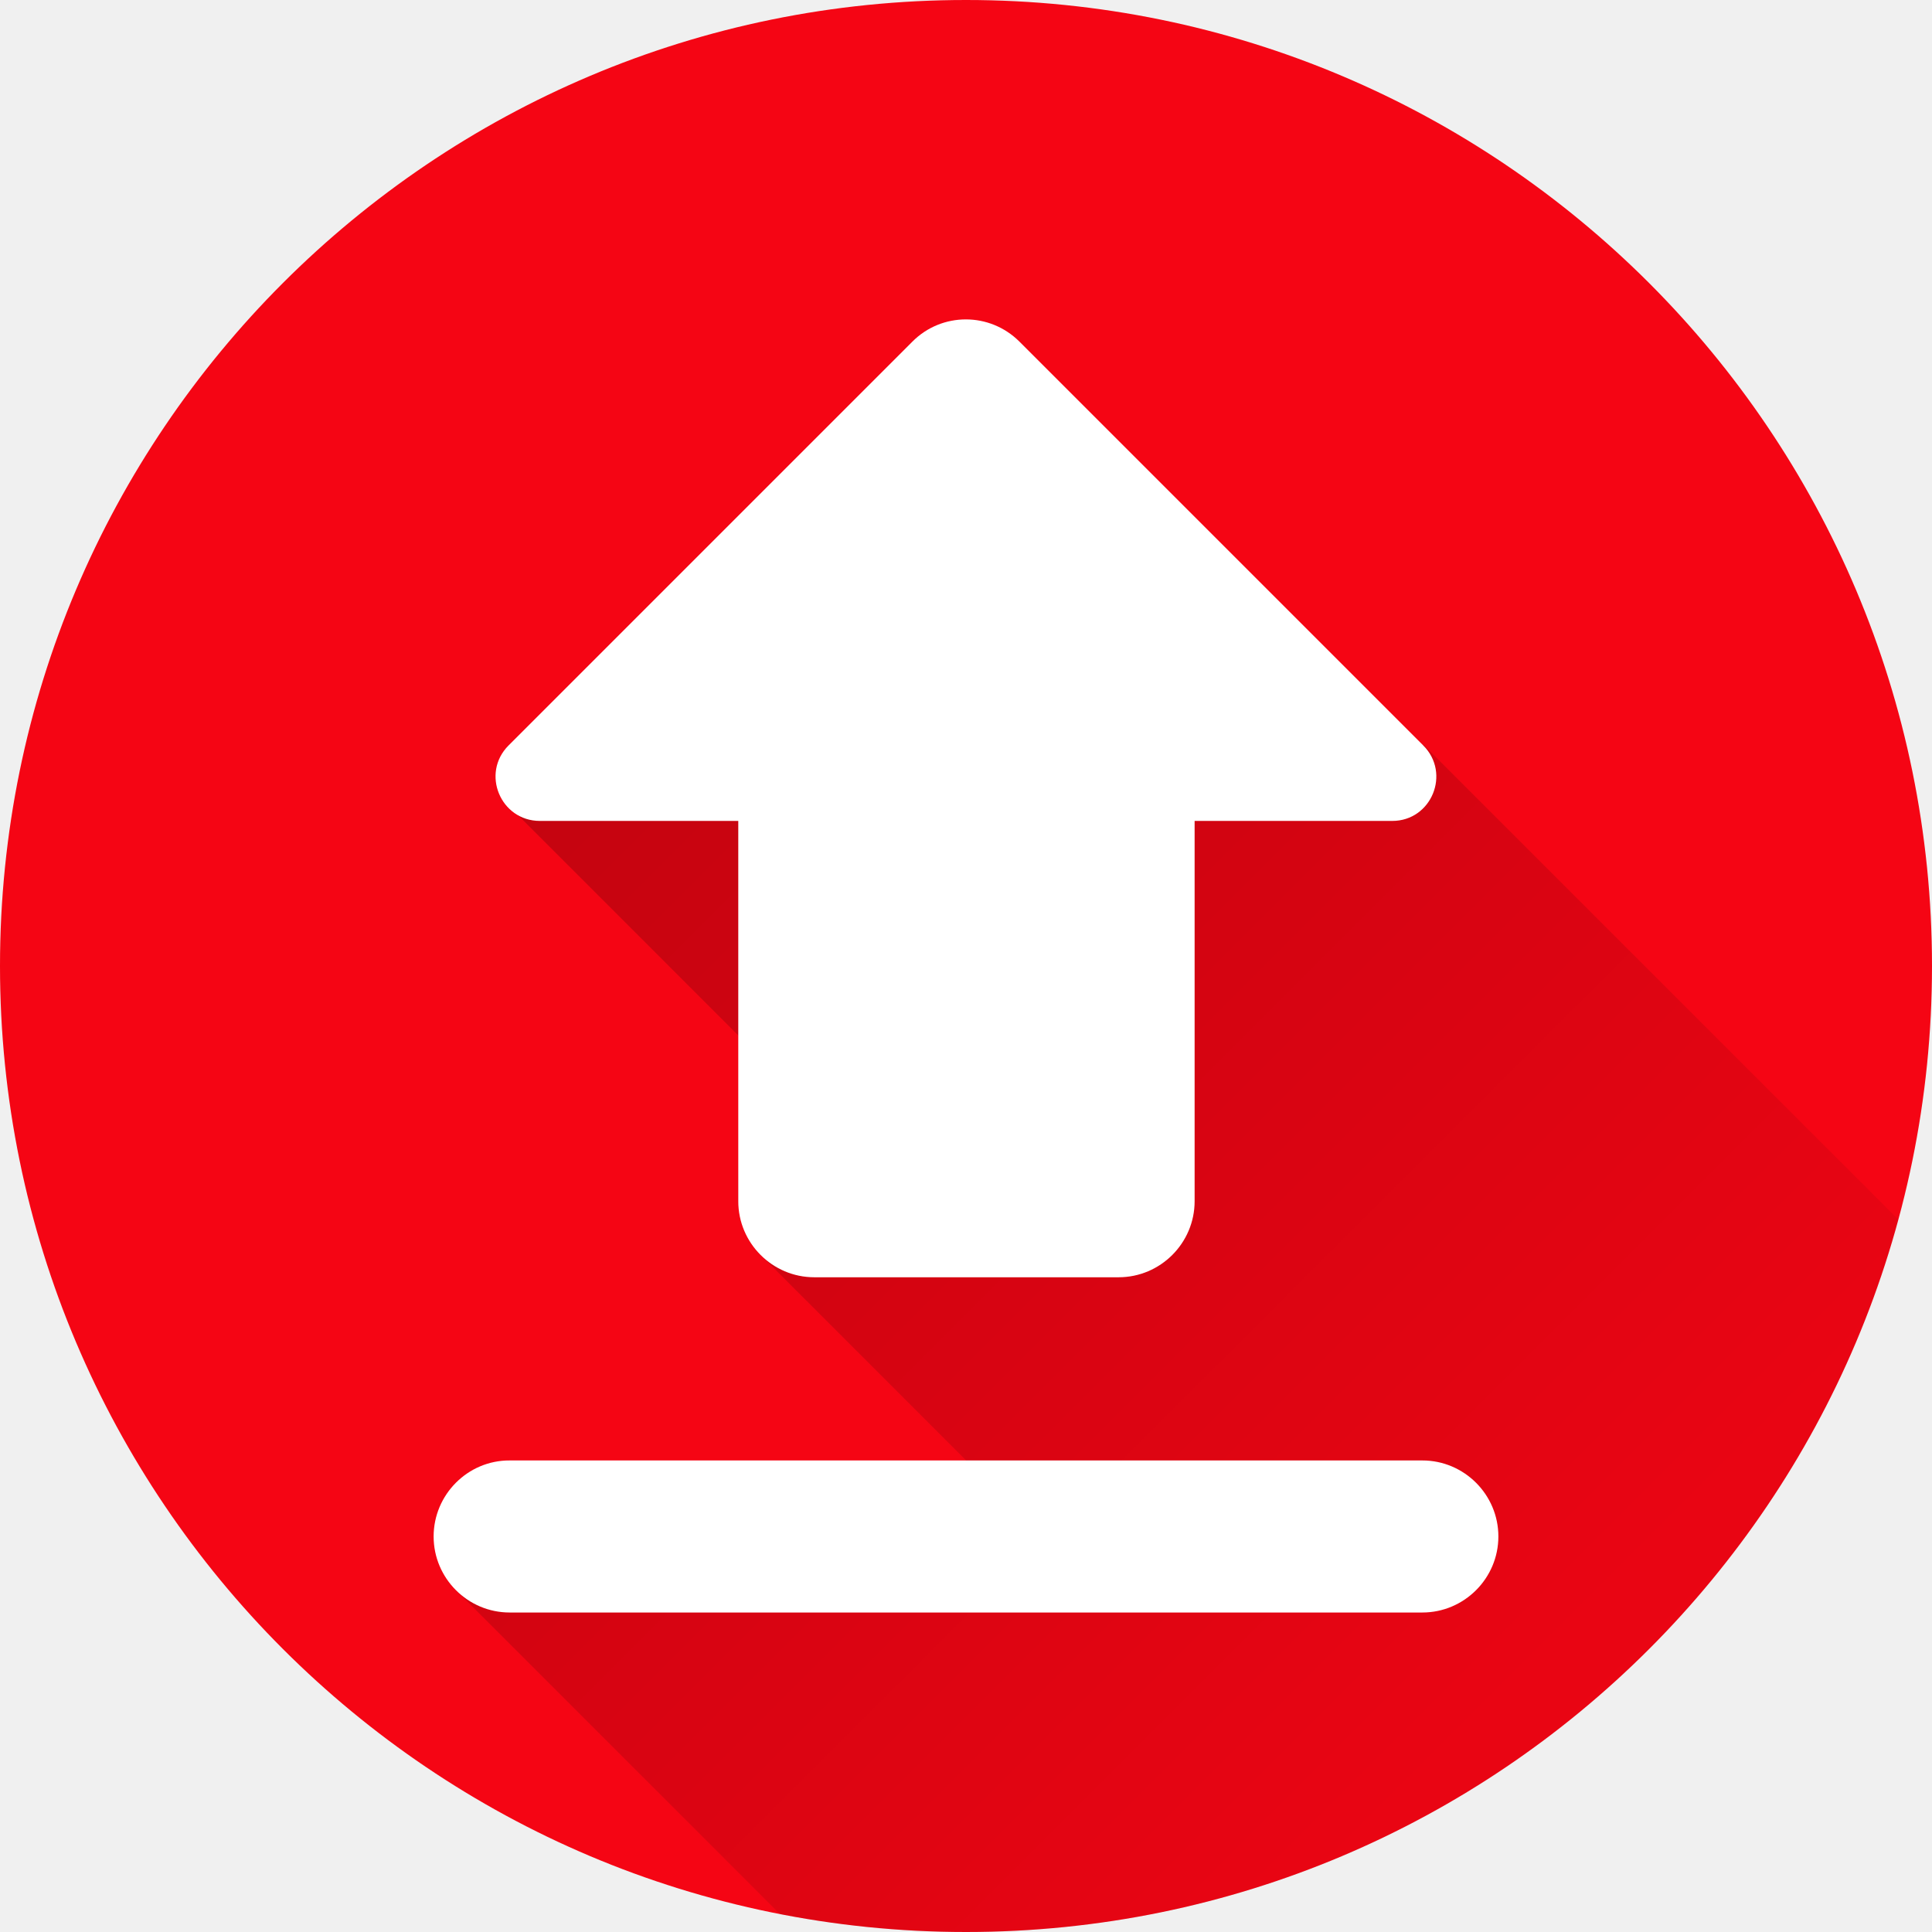
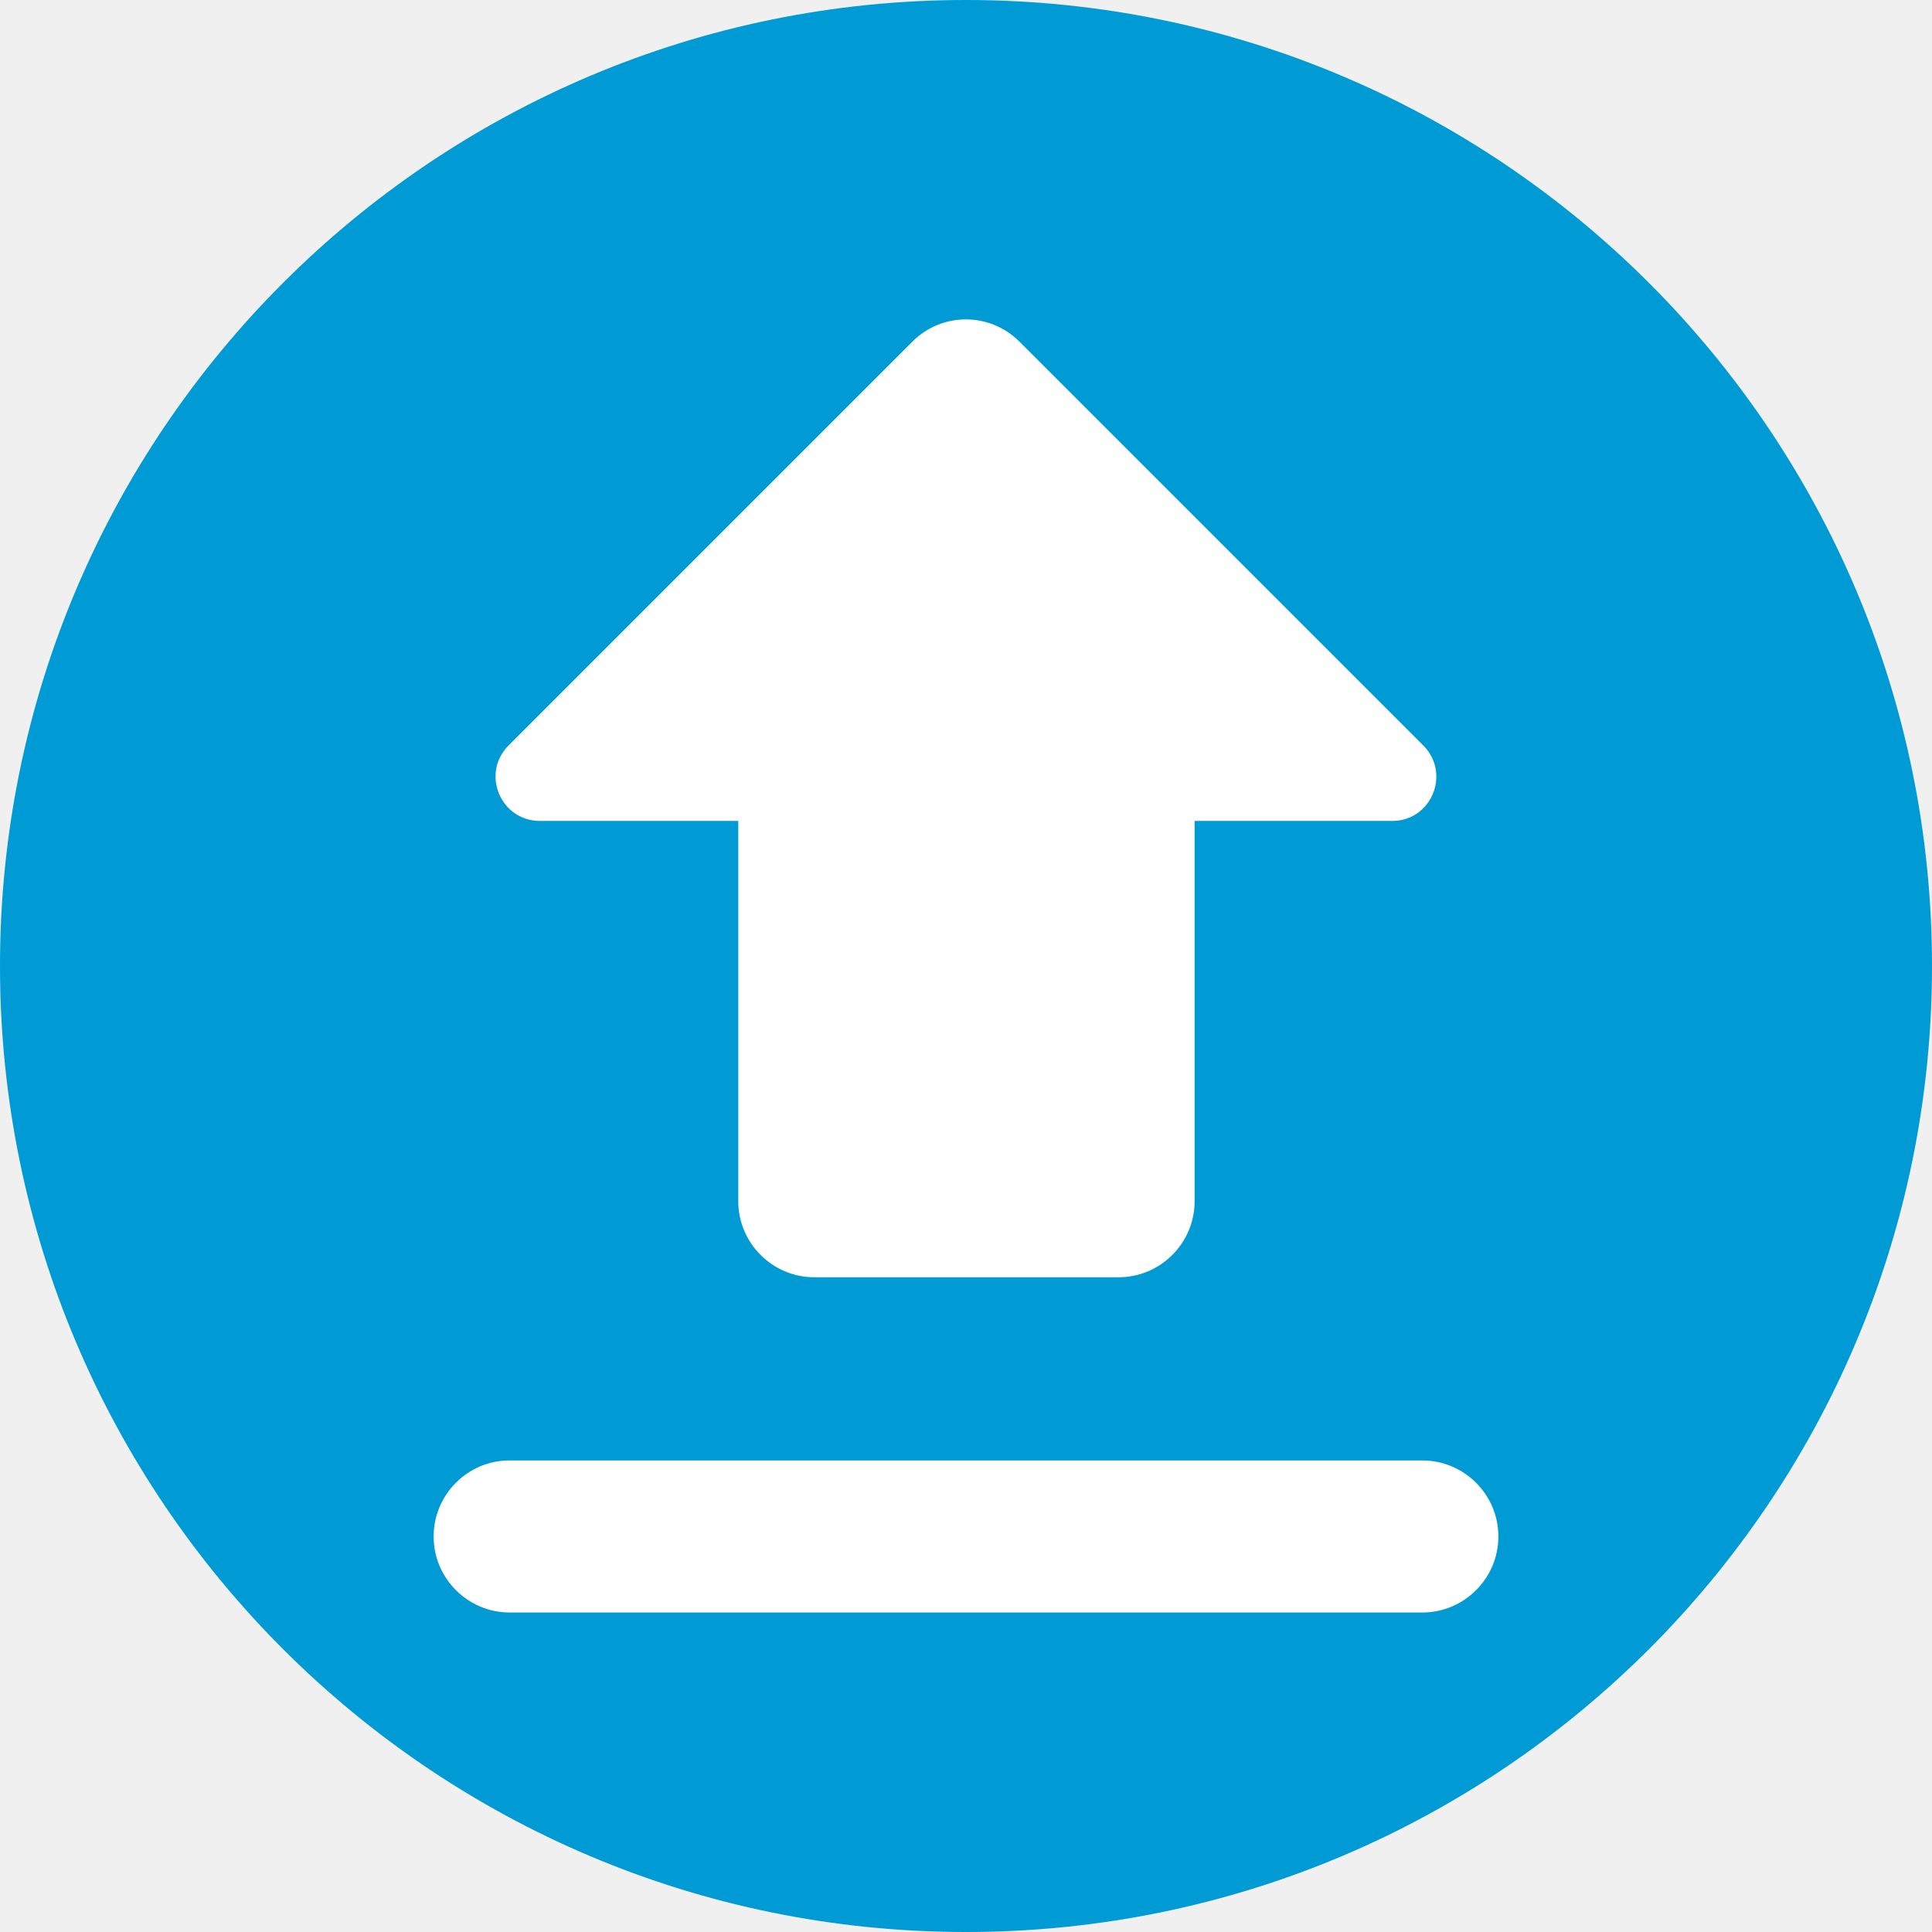
<svg xmlns="http://www.w3.org/2000/svg" viewBox="0 0 1080 1080">
  <clipPath id="a">
    <path d="M540 1080C241.8 1080 0 838.2 0 540S241.8 0 540 0s540 241.8 540 540-241.7 540-540 540z" />
  </clipPath>
-   <path clip-path="url(#a)" fill="#f50514" d="M0 0h1080v1080H0z" />
-   <linearGradient id="b" x1="1016.4" x2="299.61" y1="1143.7" y2="426.9" gradientUnits="userSpaceOnUse">
-     <stop stop-opacity="0" offset="0" />
-     <stop offset="1" />
-   </linearGradient>
-   <path clip-path="url(#a)" fill="url(#b)" opacity=".2" d="M280.2 446.3l134.1 134.1-1.7 91.1 10.7 28.1L540 816.3l-284.5 73.2 191 191 633.5-.5V700.6L795.9 416.5z" />
+   <path clip-path="url(#a)" fill="#009bd5" d="M0 0h1080v1080H0z" />
  <path d="M795.6 416.7L569.9 191c-16.6-16.6-43.4-16.6-59.9 0L284.3 416.7c-15.6 15.6-4.5 42.2 17.5 42.2h110.9v212.6c0 23.4 19.1 42.5 42.5 42.5h170.1c23.4 0 42.5-19.1 42.5-42.5V458.9h110.5c21.9 0 32.9-26.6 17.3-42.2zM242.4 858.9c0 23.4 19.1 42.5 42.5 42.5h510.2c23.4 0 42.5-19.1 42.5-42.5s-19.1-42.5-42.5-42.5H284.9c-23.4-.1-42.5 19.1-42.5 42.5z" clip-path="url(#a)" fill="#fff" />
</svg>
